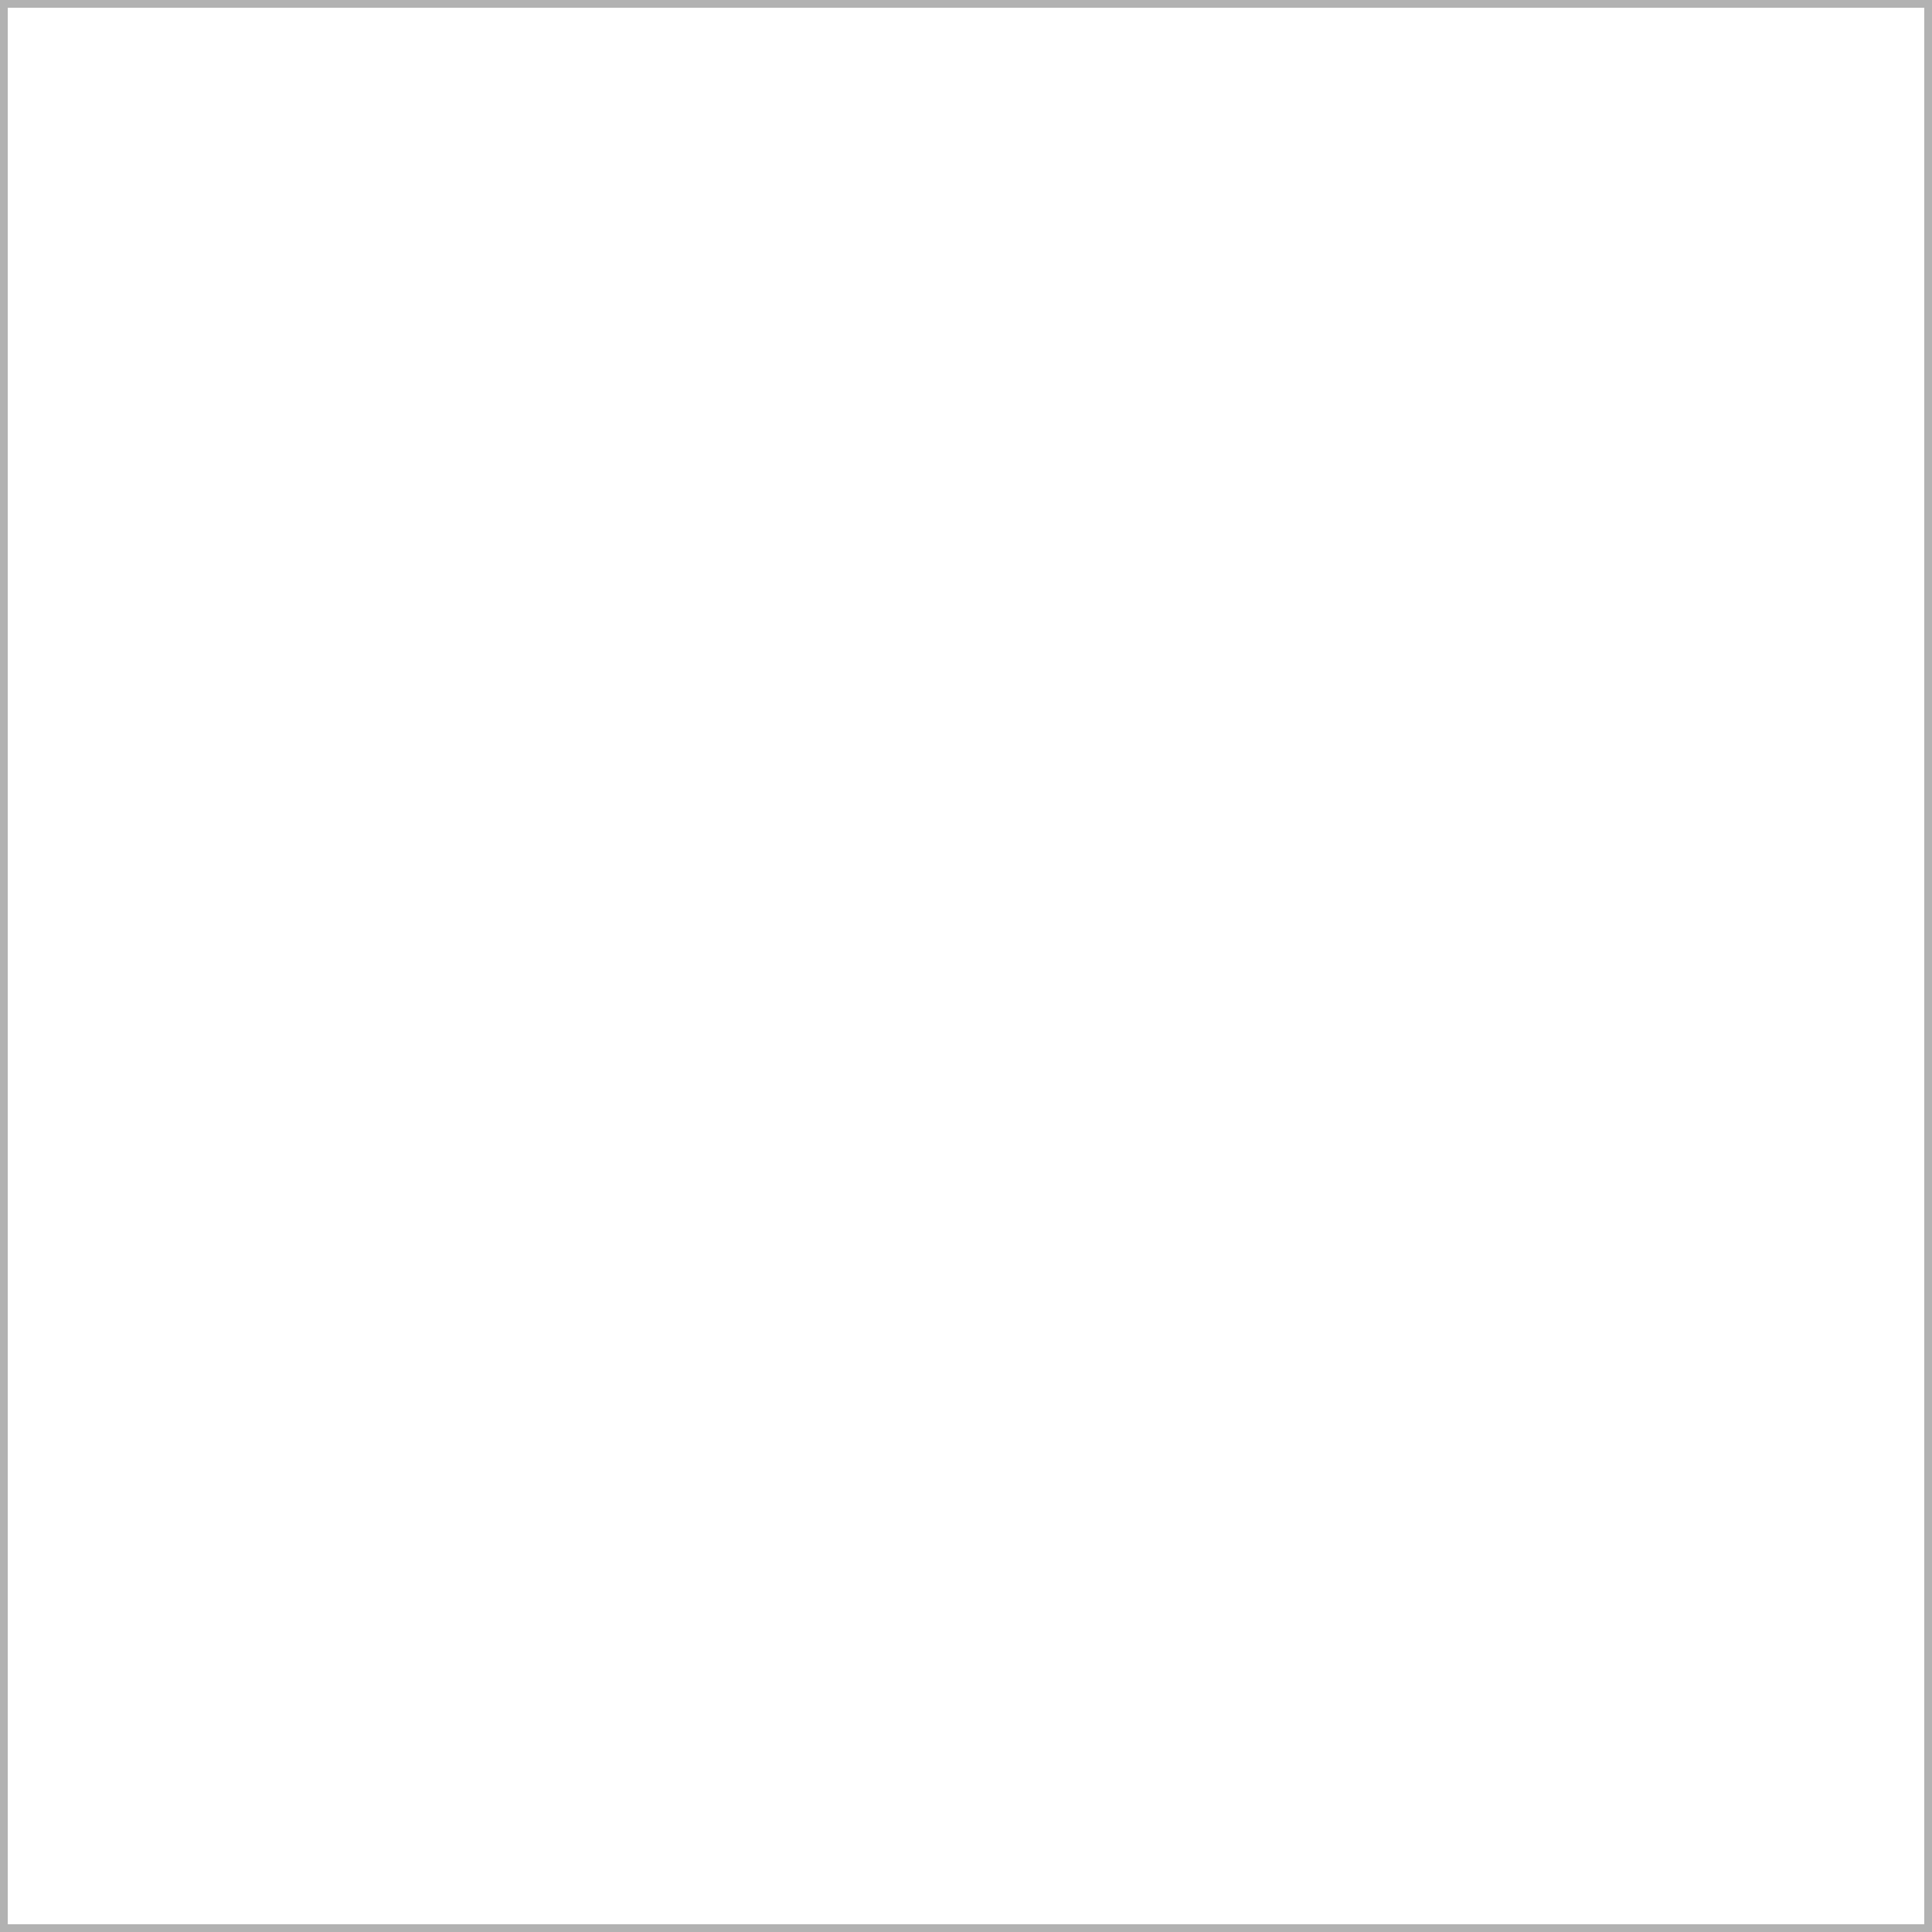
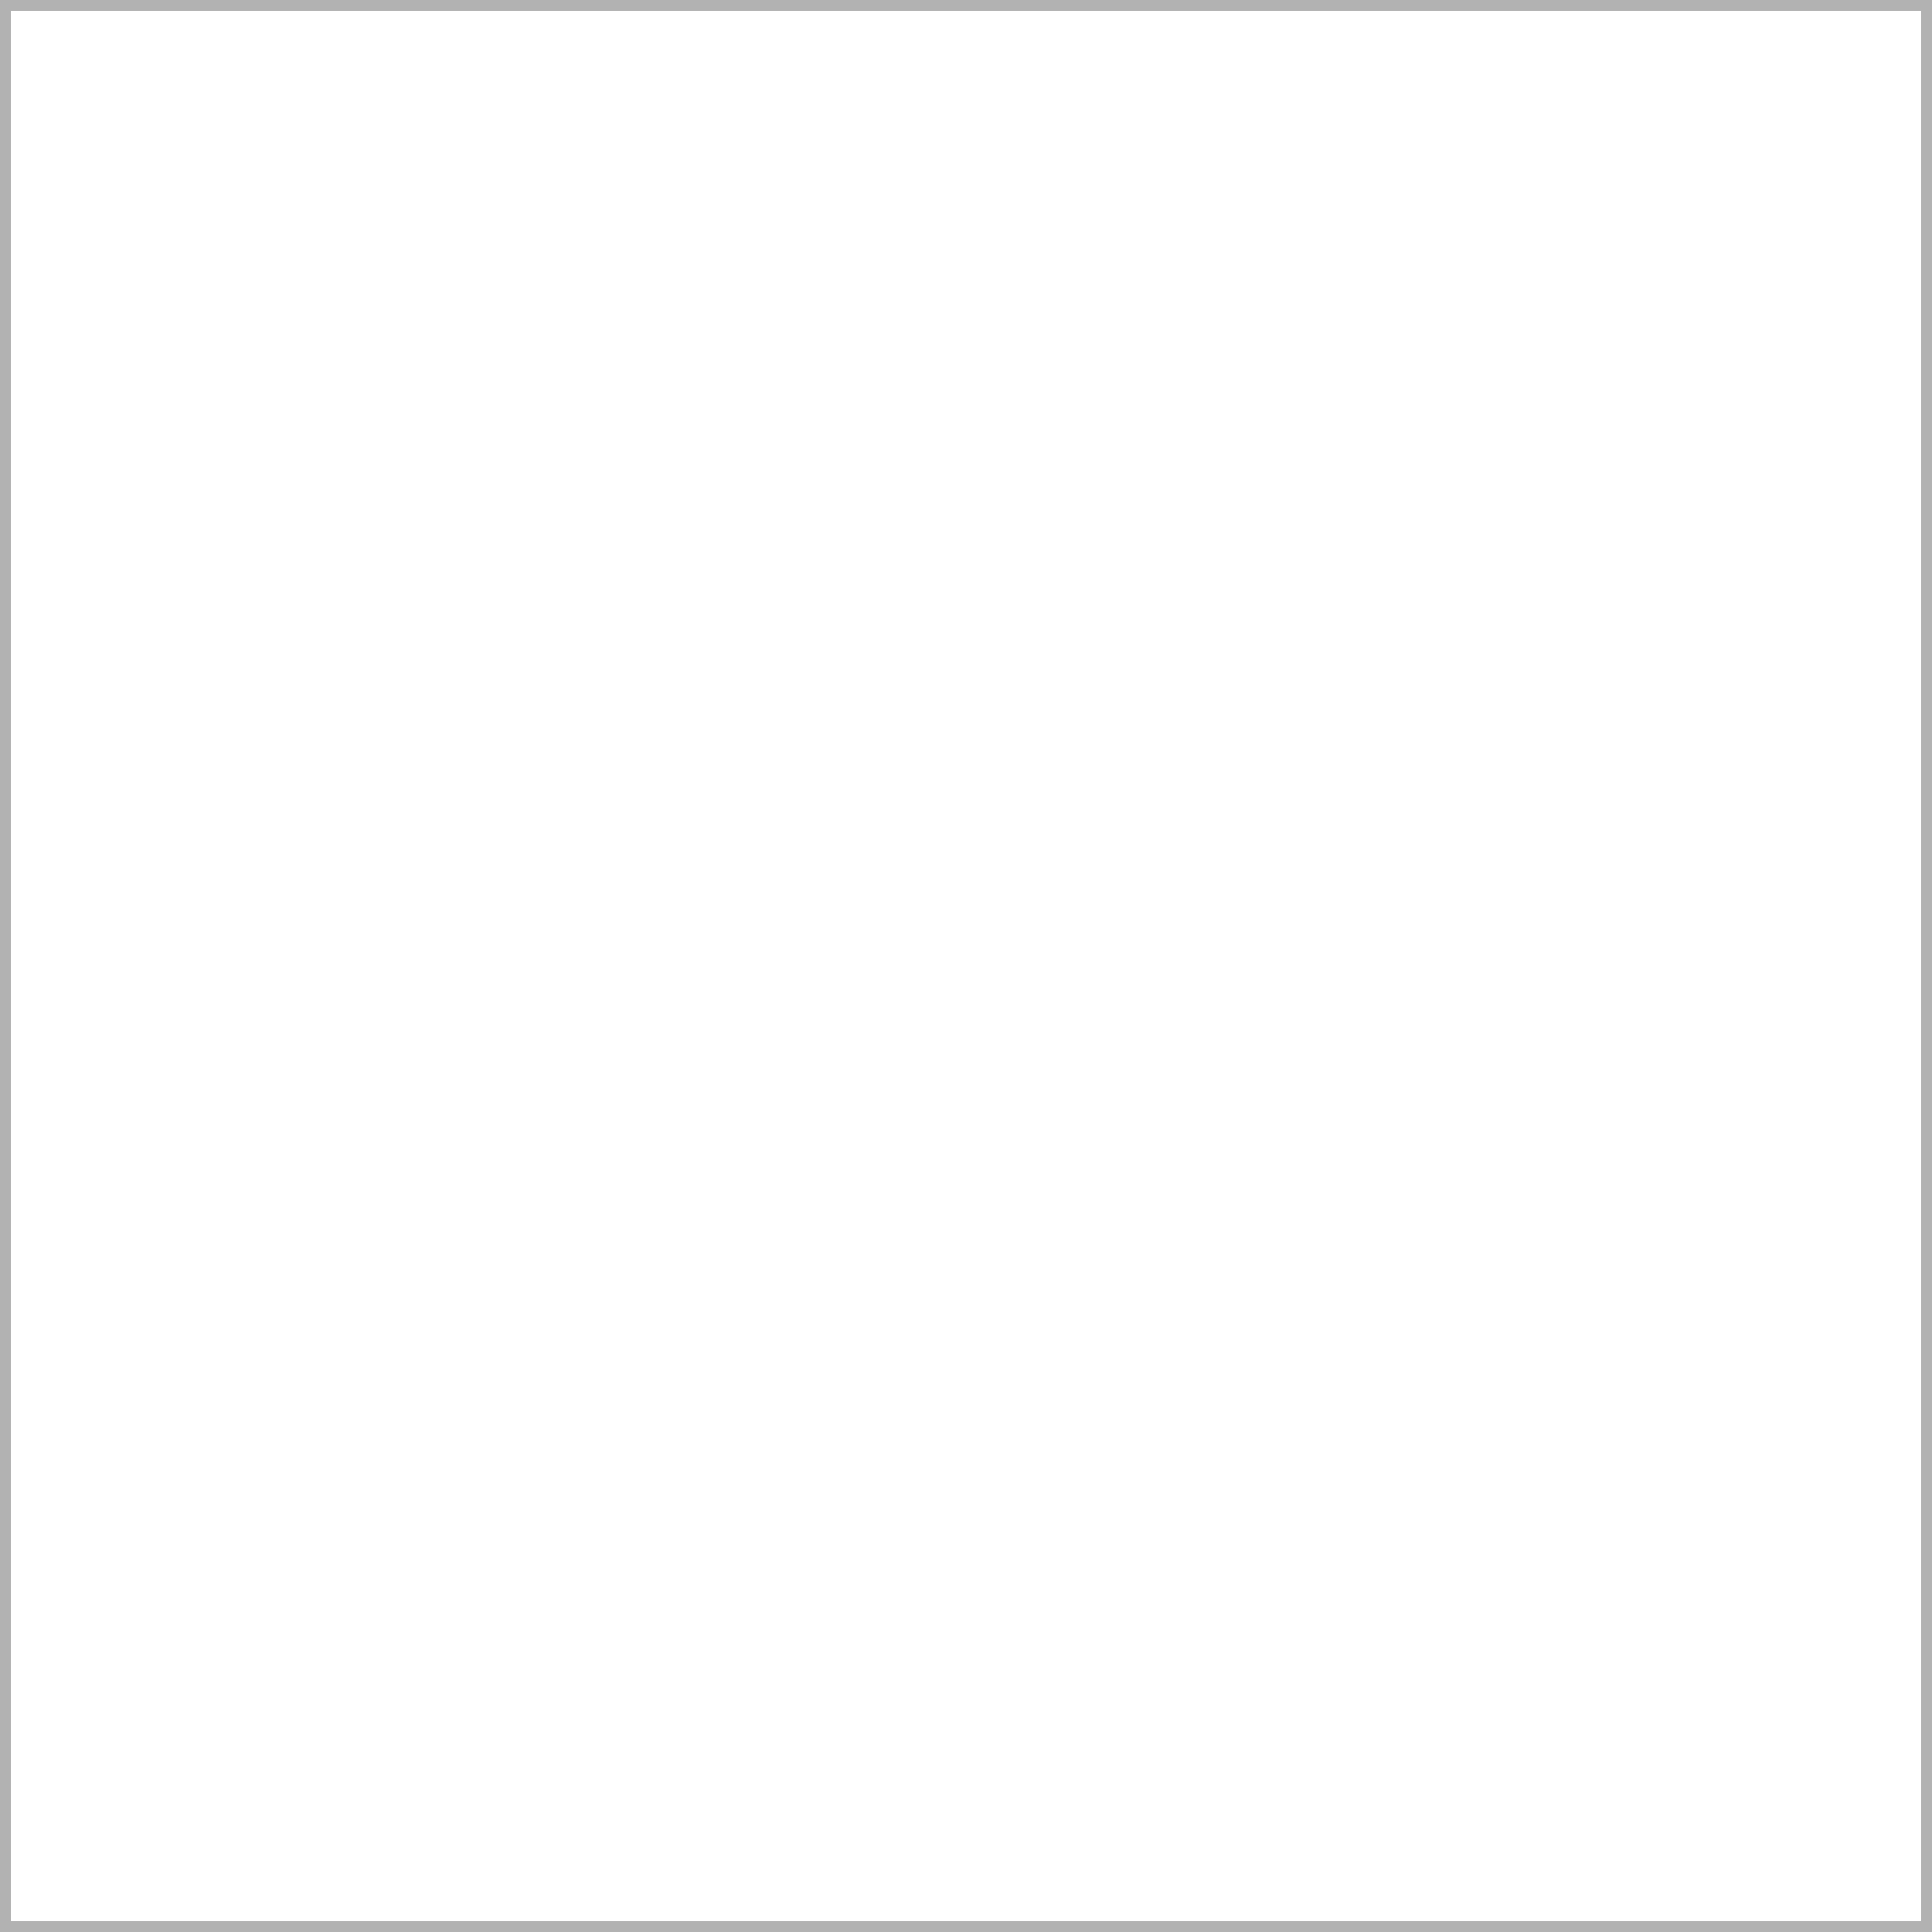
- <svg xmlns="http://www.w3.org/2000/svg" version="1.1" x="0px" y="0px" viewBox="0 0 249 249" enable-background="new 0 0 249 249" xml:space="preserve">
-   <g id="Sprites">
-     <rect x="0.5" y="0.5" fill="none" stroke="#B2B2B2" stroke-miterlimit="10" width="248" height="248" />
-   </g>
+ <svg xmlns="http://www.w3.org/2000/svg" version="1.1" id="Sprites" x="0px" y="0px" width="179px" height="179px" viewBox="0 0 179 179" enable-background="new 0 0 179 179" xml:space="preserve">
+   <rect x="0.5" y="0.5" fill="none" stroke="#B2B2B2" stroke-miterlimit="10" width="178" height="178" />
</svg>
